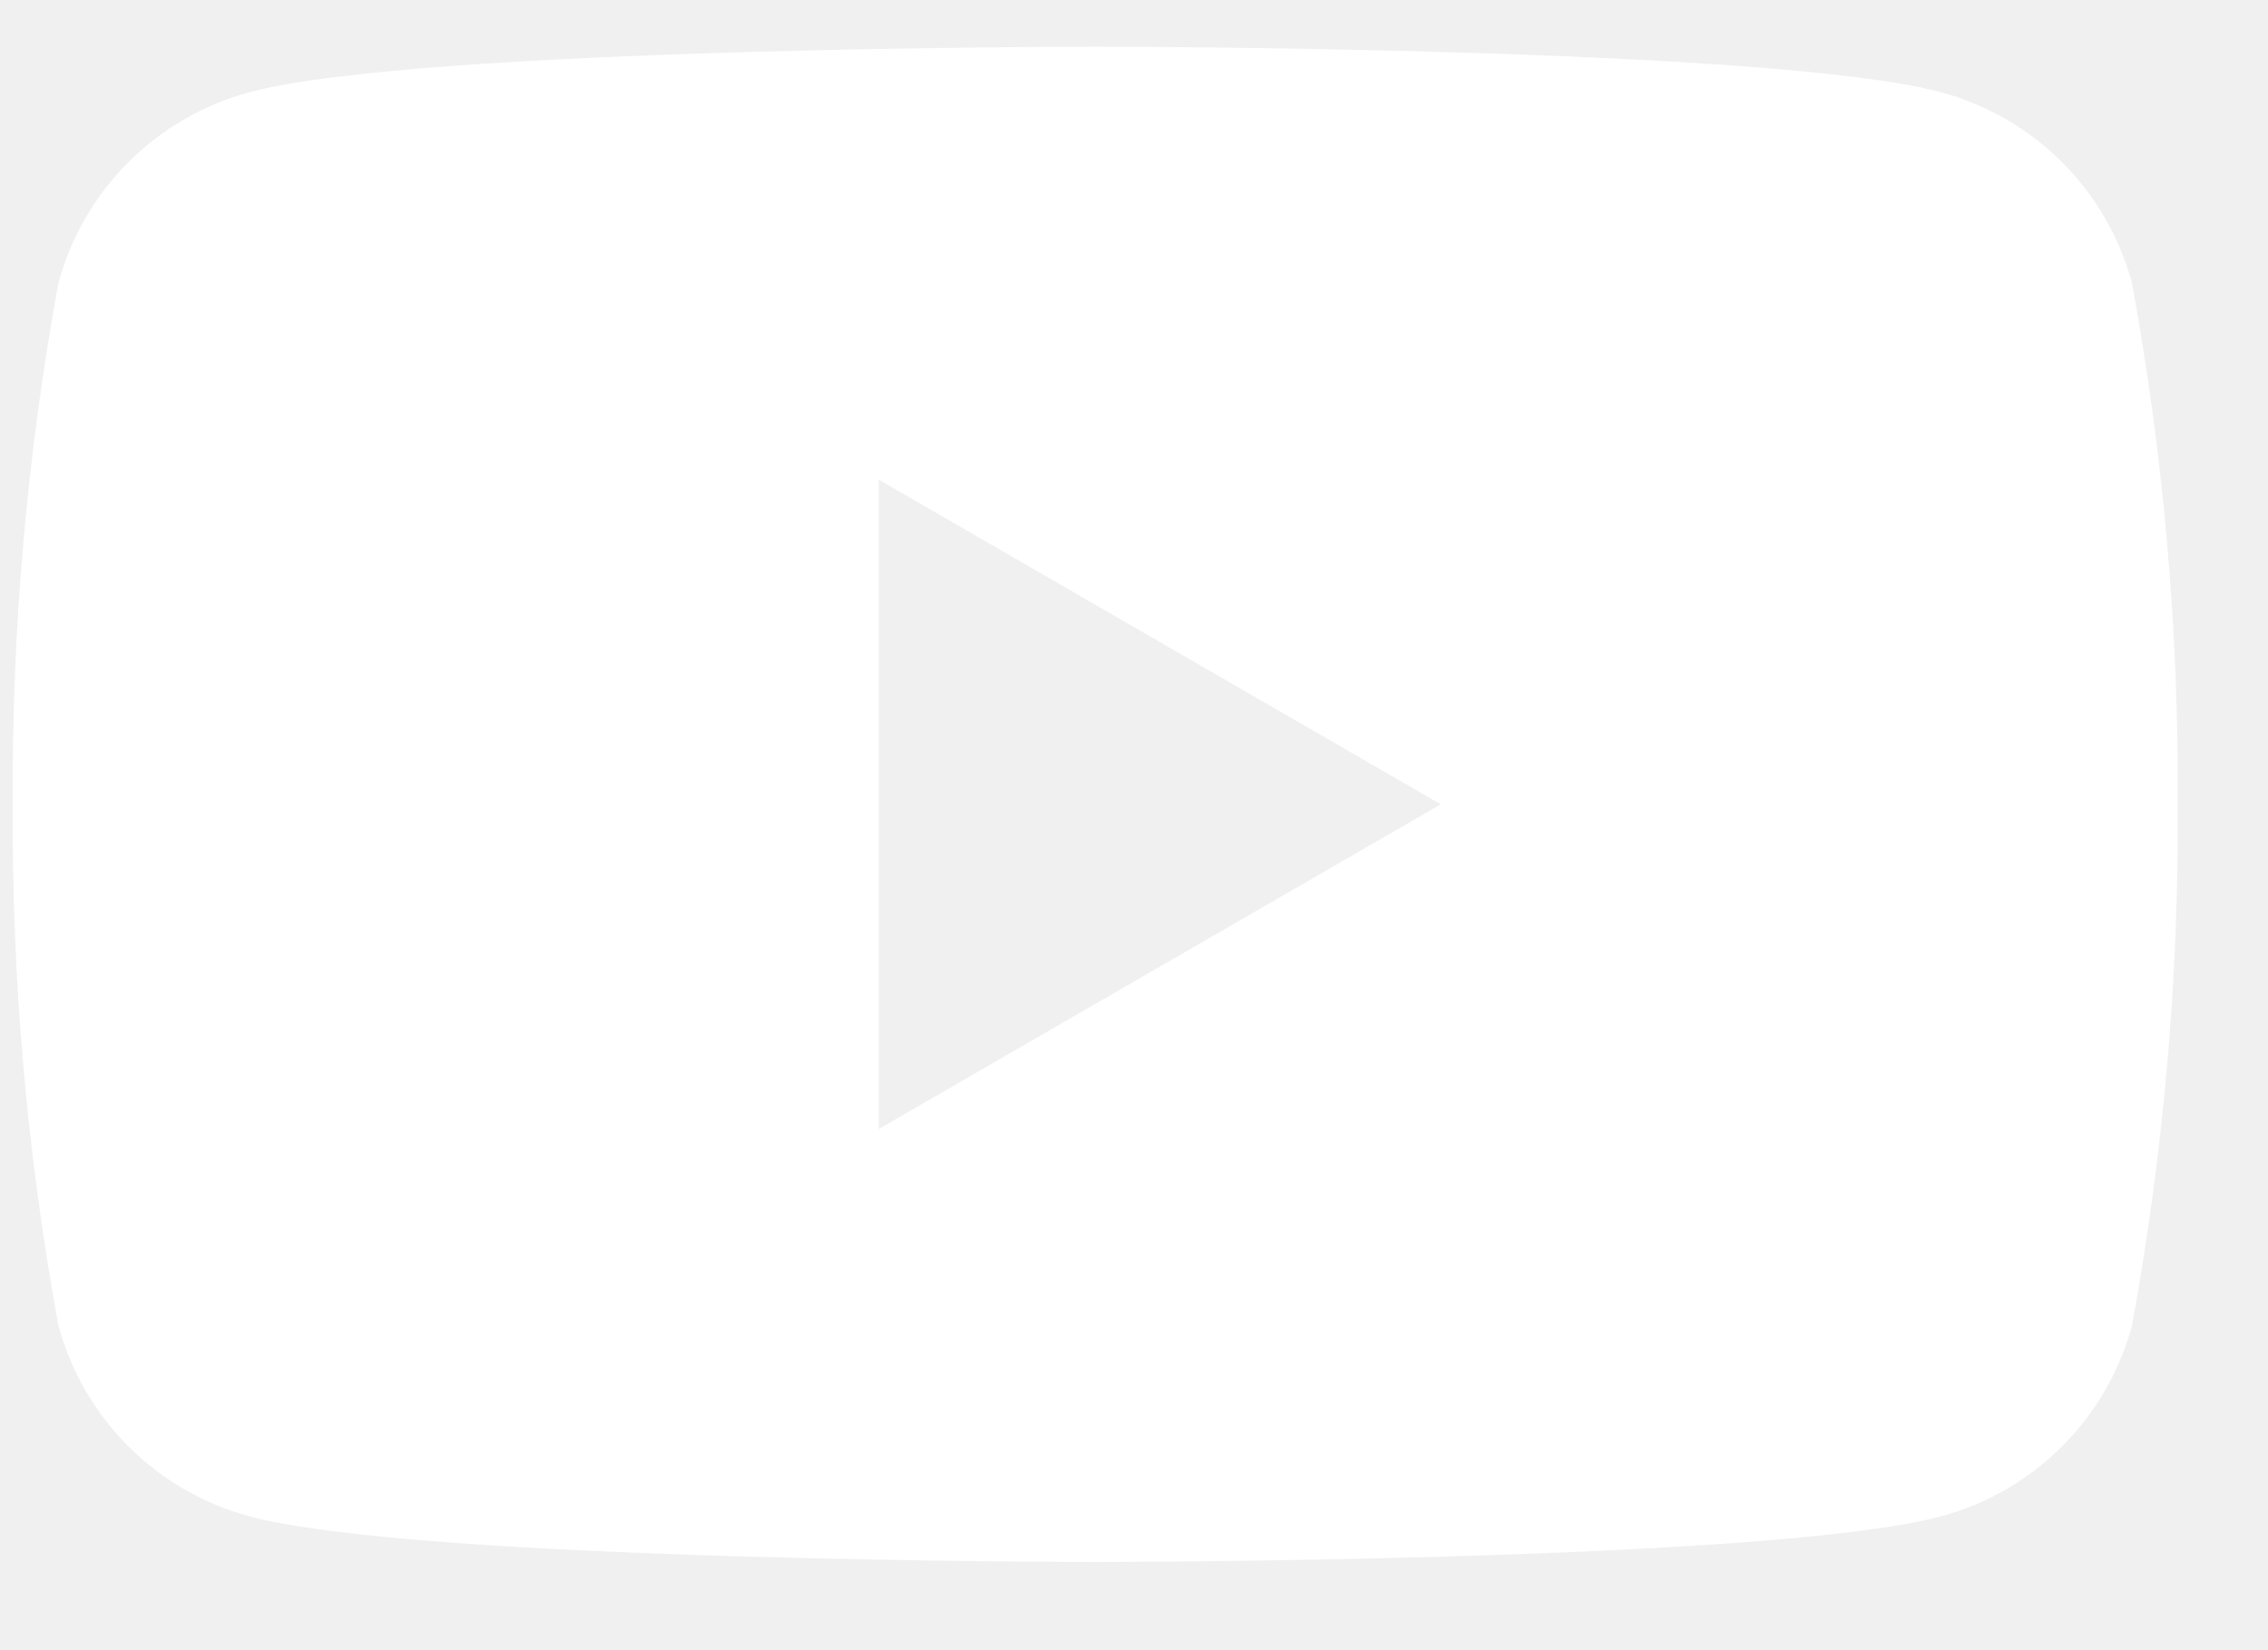
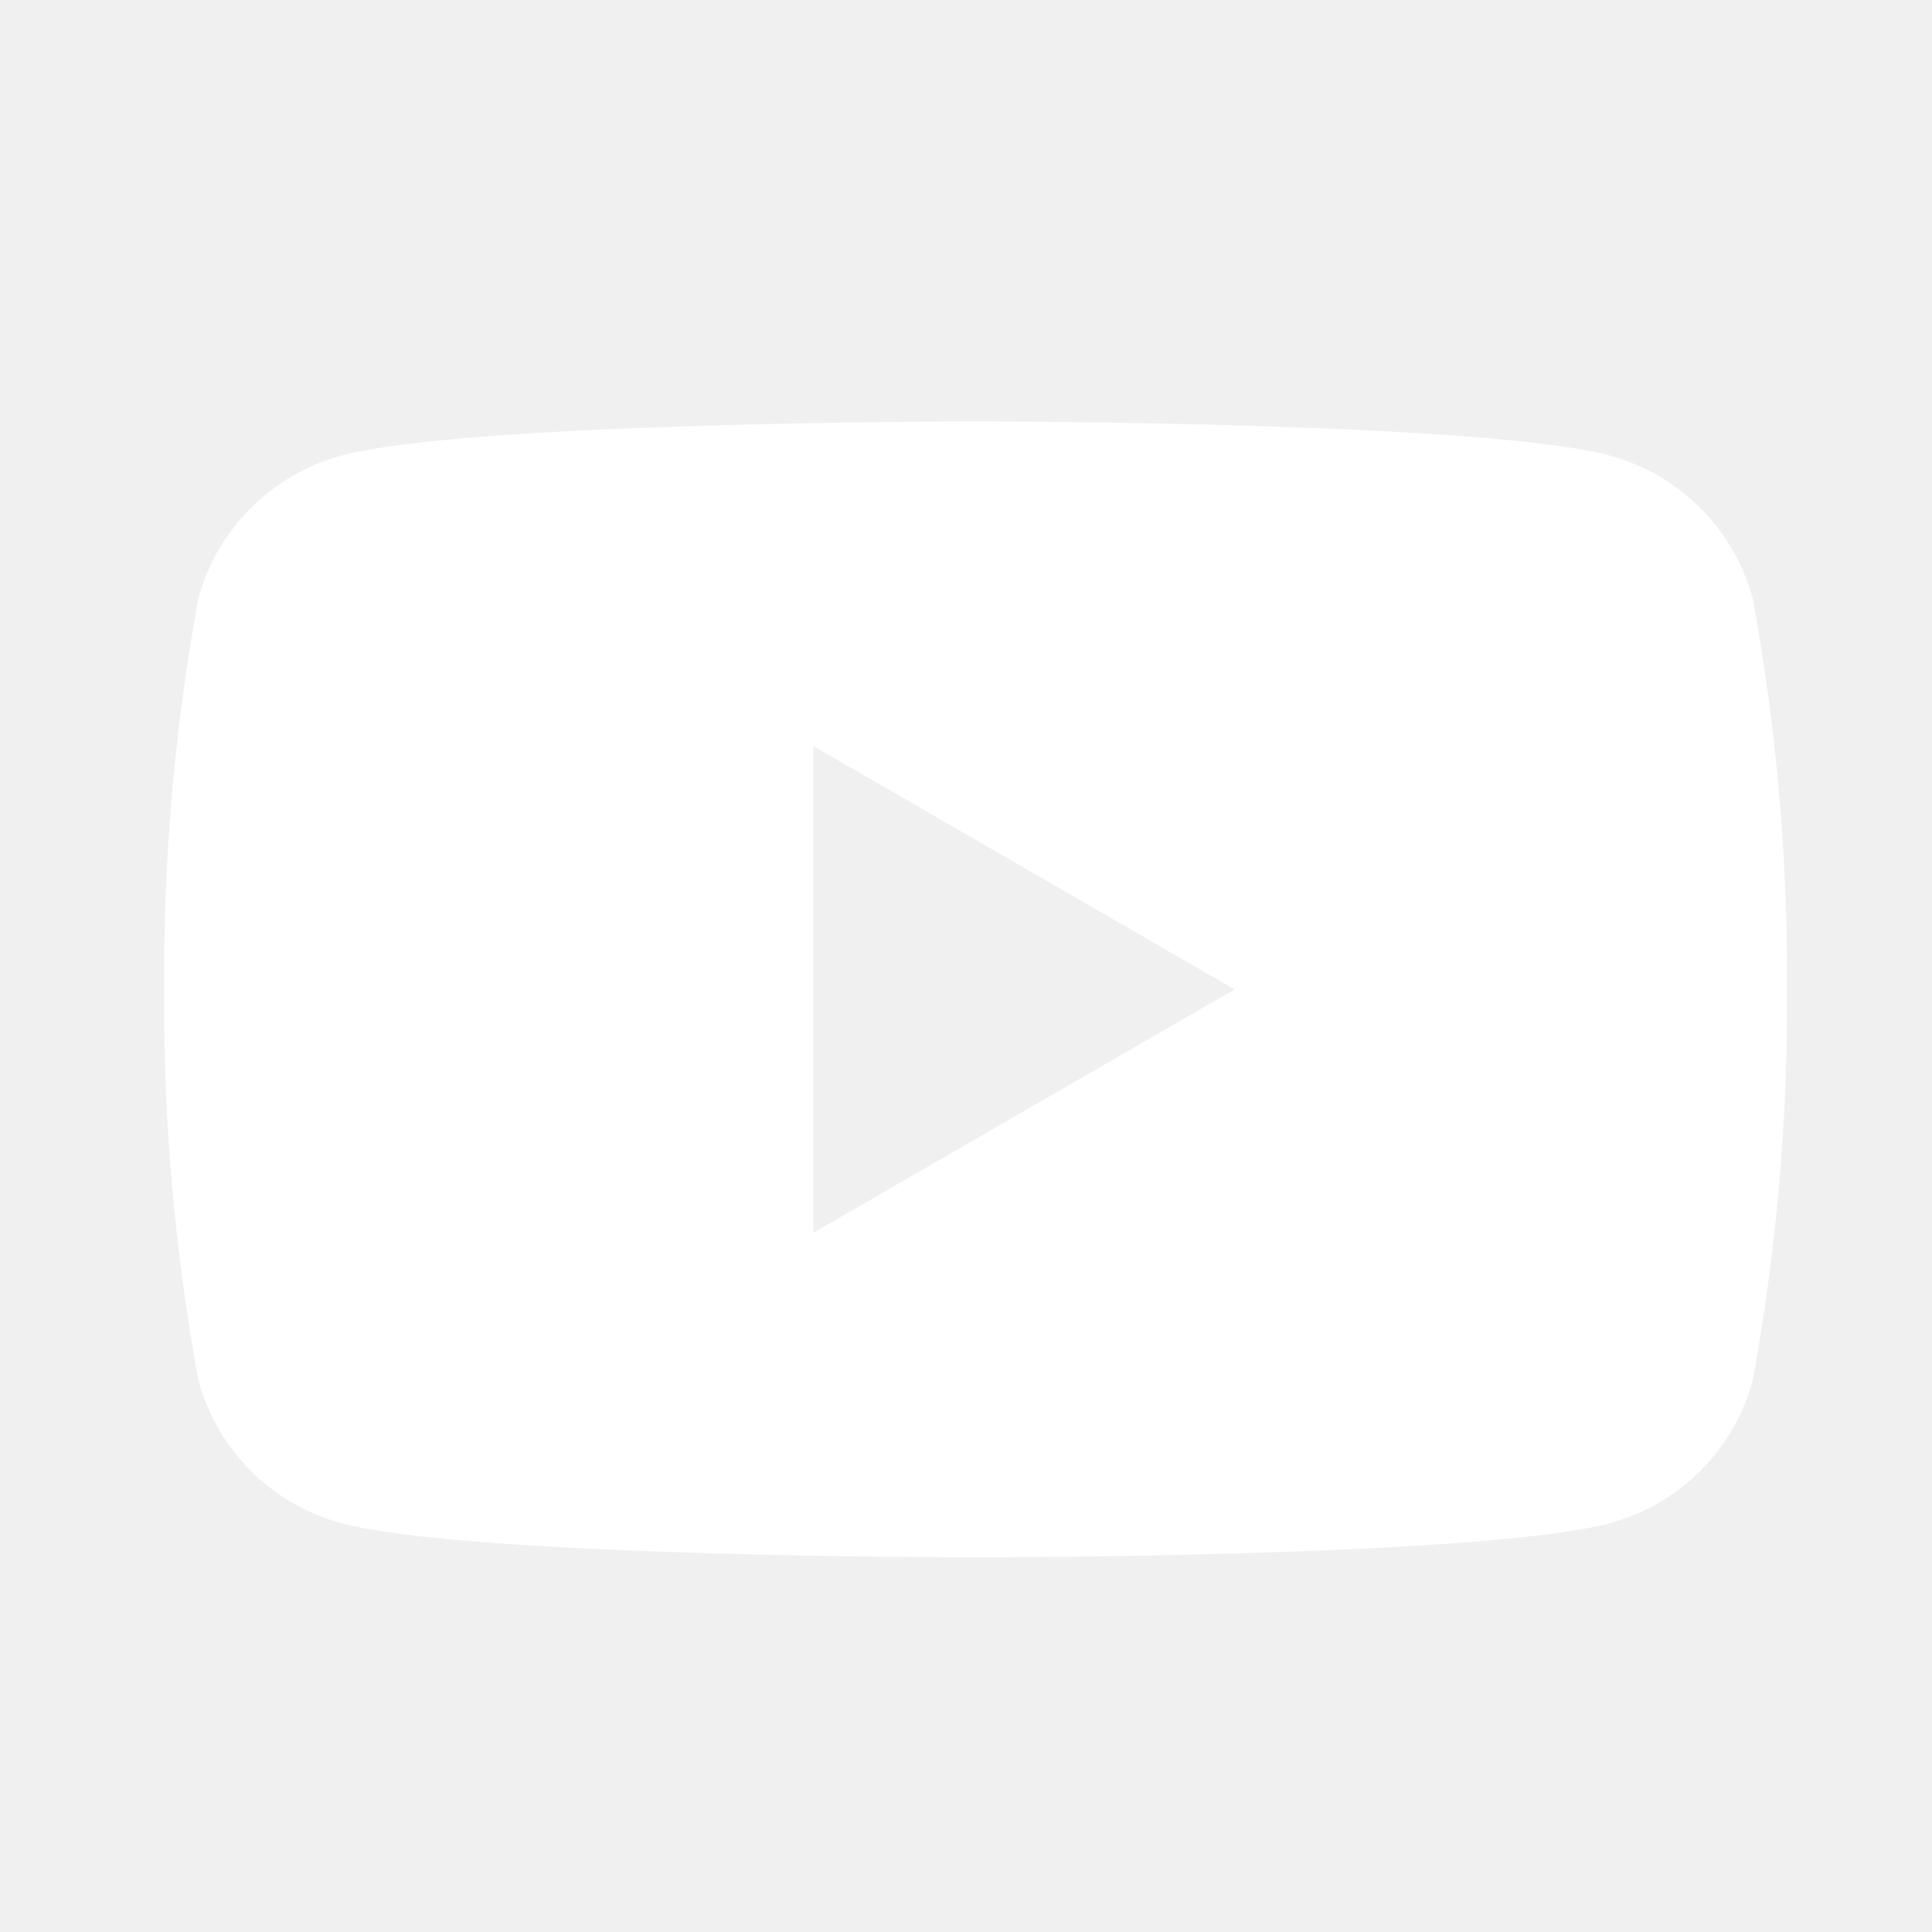
- <svg xmlns="http://www.w3.org/2000/svg" width="22" height="16" viewBox="0 0 22 16" fill="none">
-   <path d="M20.681 2.748C20.562 2.304 20.328 1.899 20.003 1.574C19.677 1.249 19.273 1.015 18.829 0.895C17.194 0.453 10.624 0.453 10.624 0.453C10.624 0.453 4.054 0.453 2.419 0.895C1.975 1.015 1.57 1.249 1.245 1.574C0.92 1.899 0.686 2.304 0.566 2.748C0.261 4.415 0.113 6.107 0.124 7.803C0.113 9.498 0.261 11.19 0.566 12.858C0.686 13.302 0.92 13.706 1.245 14.031C1.57 14.357 1.975 14.591 2.419 14.71C4.054 15.153 10.624 15.153 10.624 15.153C10.624 15.153 17.194 15.153 18.829 14.71C19.273 14.591 19.677 14.357 20.003 14.031C20.328 13.706 20.562 13.302 20.681 12.858C20.986 11.19 21.135 9.498 21.124 7.803C21.135 6.107 20.986 4.415 20.681 2.748ZM8.524 10.953V4.653L13.976 7.803L8.524 10.953Z" fill="white" />
+ <svg xmlns="http://www.w3.org/2000/svg" width="25" height="25" viewBox="0 0 25 25" fill="none">
+   <path d="M22.681 7.748C22.562 7.304 22.328 6.899 22.003 6.574C21.677 6.249 21.273 6.015 20.829 5.895C19.194 5.453 12.624 5.453 12.624 5.453C12.624 5.453 6.054 5.453 4.419 5.895C3.975 6.015 3.57 6.249 3.245 6.574C2.92 6.899 2.686 7.304 2.566 7.748C2.261 9.415 2.113 11.107 2.124 12.803C2.113 14.498 2.261 16.19 2.566 17.858C2.686 18.302 2.92 18.706 3.245 19.032C3.57 19.357 3.975 19.591 4.419 19.71C6.054 20.153 12.624 20.153 12.624 20.153C12.624 20.153 19.194 20.153 20.829 19.71C21.273 19.591 21.677 19.357 22.003 19.032C22.328 18.706 22.562 18.302 22.681 17.858C22.986 16.19 23.135 14.498 23.124 12.803C23.135 11.107 22.986 9.415 22.681 7.748V7.748ZM10.524 15.953V9.653L15.976 12.803L10.524 15.953Z" fill="white" />
</svg>
